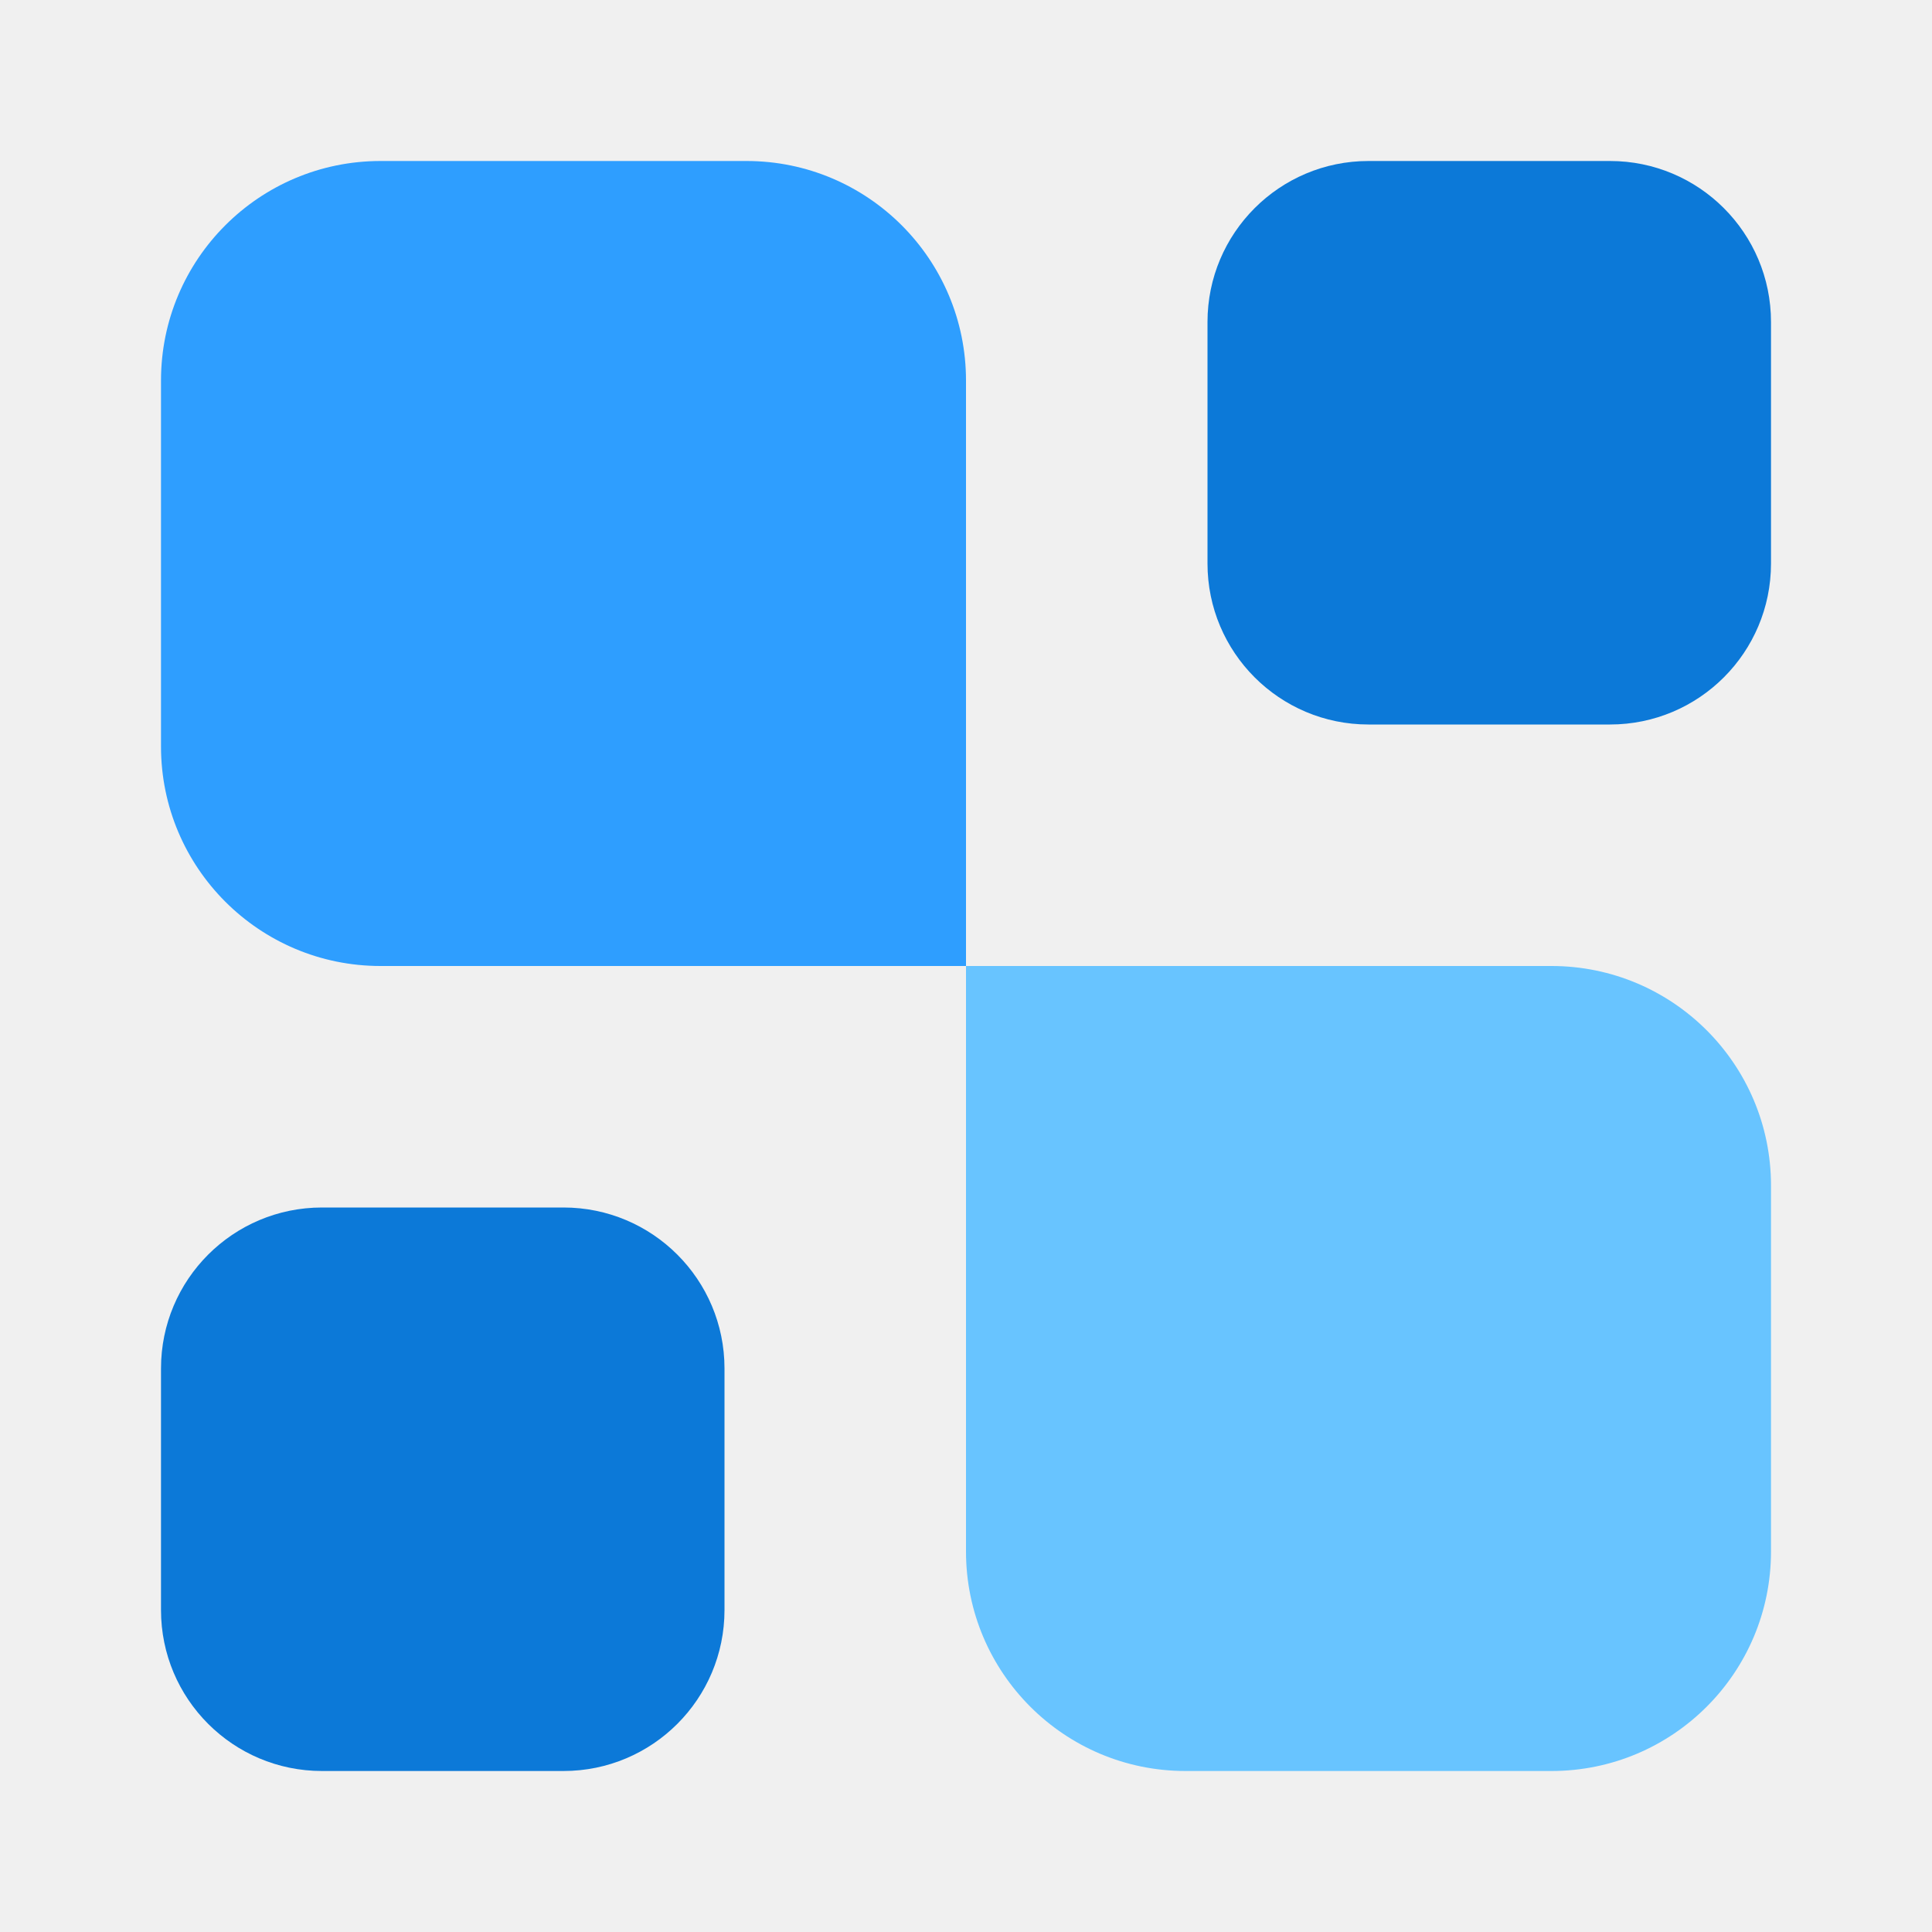
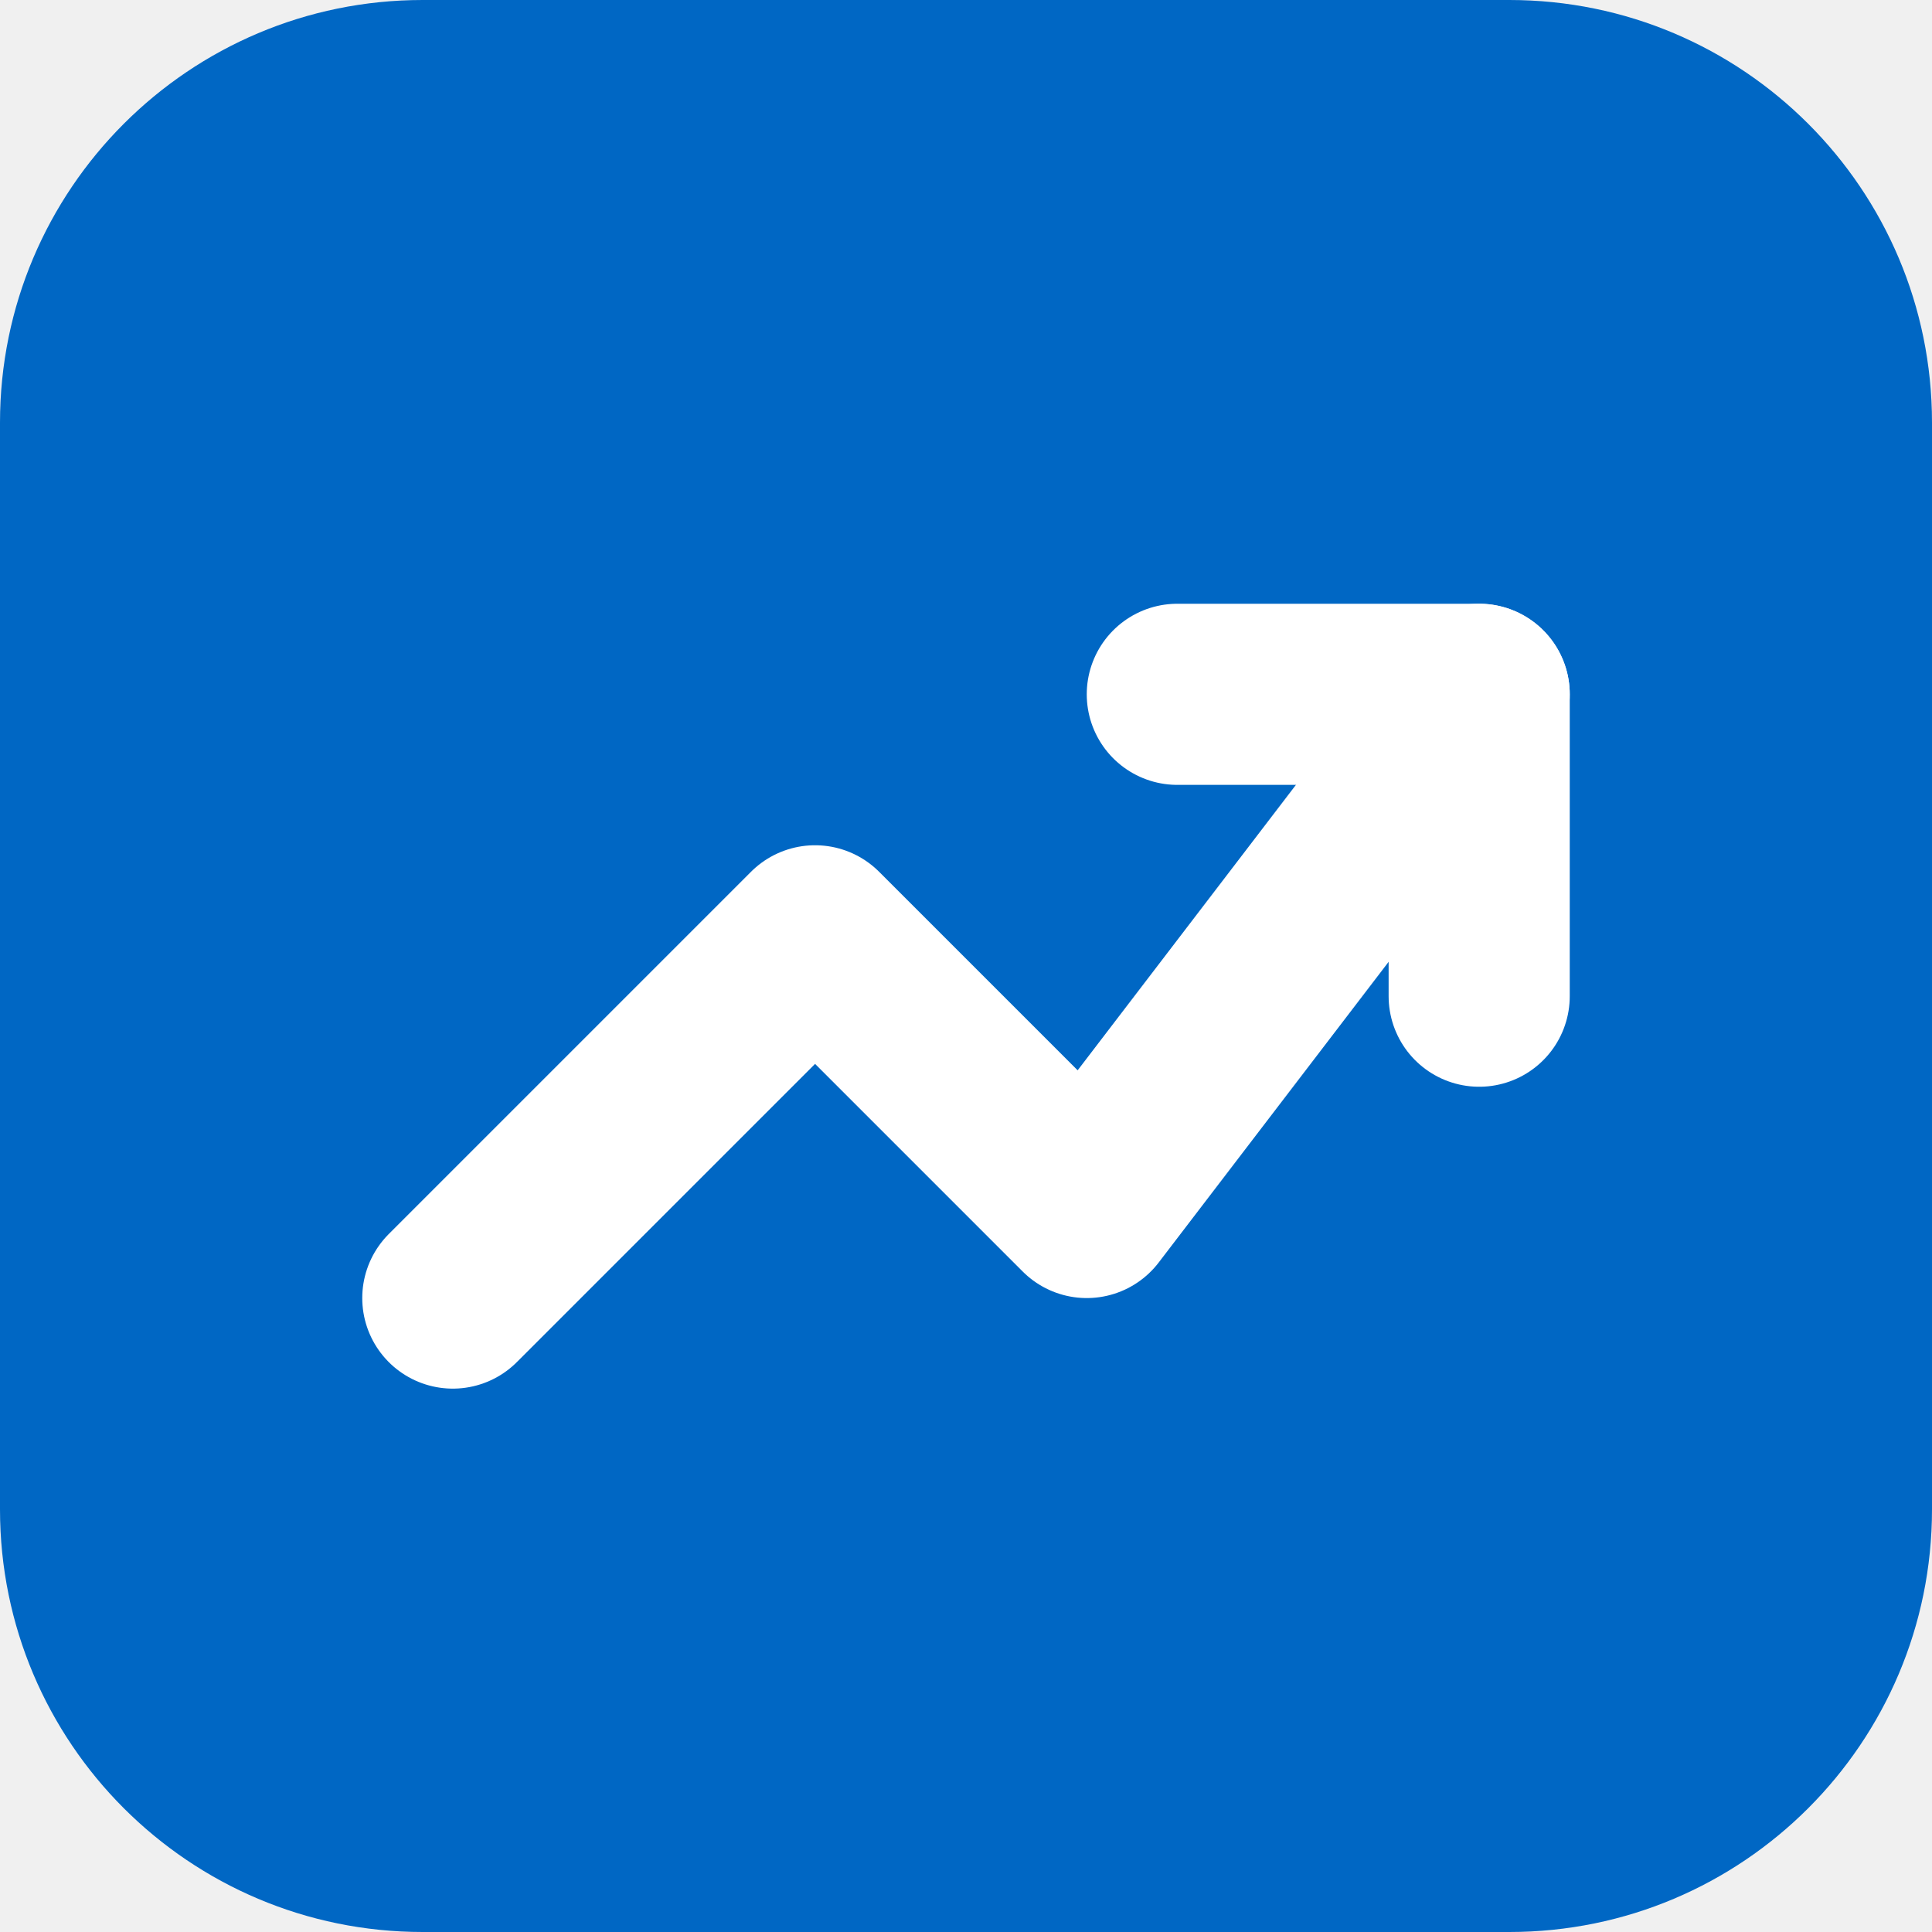
- <svg xmlns="http://www.w3.org/2000/svg" width="24" height="24" viewBox="0 0 24 24" fill="none">
-   <path d="M22 19.273C22 20.779 20.779 22 19.273 22H14.727C13.221 22 12 20.779 12 19.273V12H19.273C20.779 12 22 13.221 22 14.727V19.273Z" fill="#68C4FF" />
-   <path d="M20 2C21.105 2 22 2.895 22 4V7C22 8.105 21.105 9 20 9H17C15.895 9 15 8.105 15 7V4C15 2.895 15.895 2 17 2H20Z" fill="#0C79D8" />
-   <path d="M7 15C8.105 15 9 15.895 9 17V20C9 21.105 8.105 22 7 22H4C2.895 22 2 21.105 2 20V17C2 15.895 2.895 15 4 15H7Z" fill="#0C79D8" />
-   <path d="M12 12H4.727C3.221 12 2 10.779 2 9.273V4.727C2 3.221 3.221 2 4.727 2H9.273C10.779 2 12 3.221 12 4.727V12Z" fill="#2E9EFF" />
+ <svg xmlns="http://www.w3.org/2000/svg" viewBox="0 0 32 32" width="32" height="32" role="img" aria-label="Growth Agent">
+   <rect width="32" height="32" rx="7" fill="#0067C4" />
+   <g fill="none" stroke="#fff" stroke-width="3" stroke-linecap="round" stroke-linejoin="round">
+     <path d="M7.5 21.5 13.5 15.5 18 20 24.5 11.5" />
+     <path d="M19.5 11.5H24.5V16.5" />
+   </g>
</svg>
